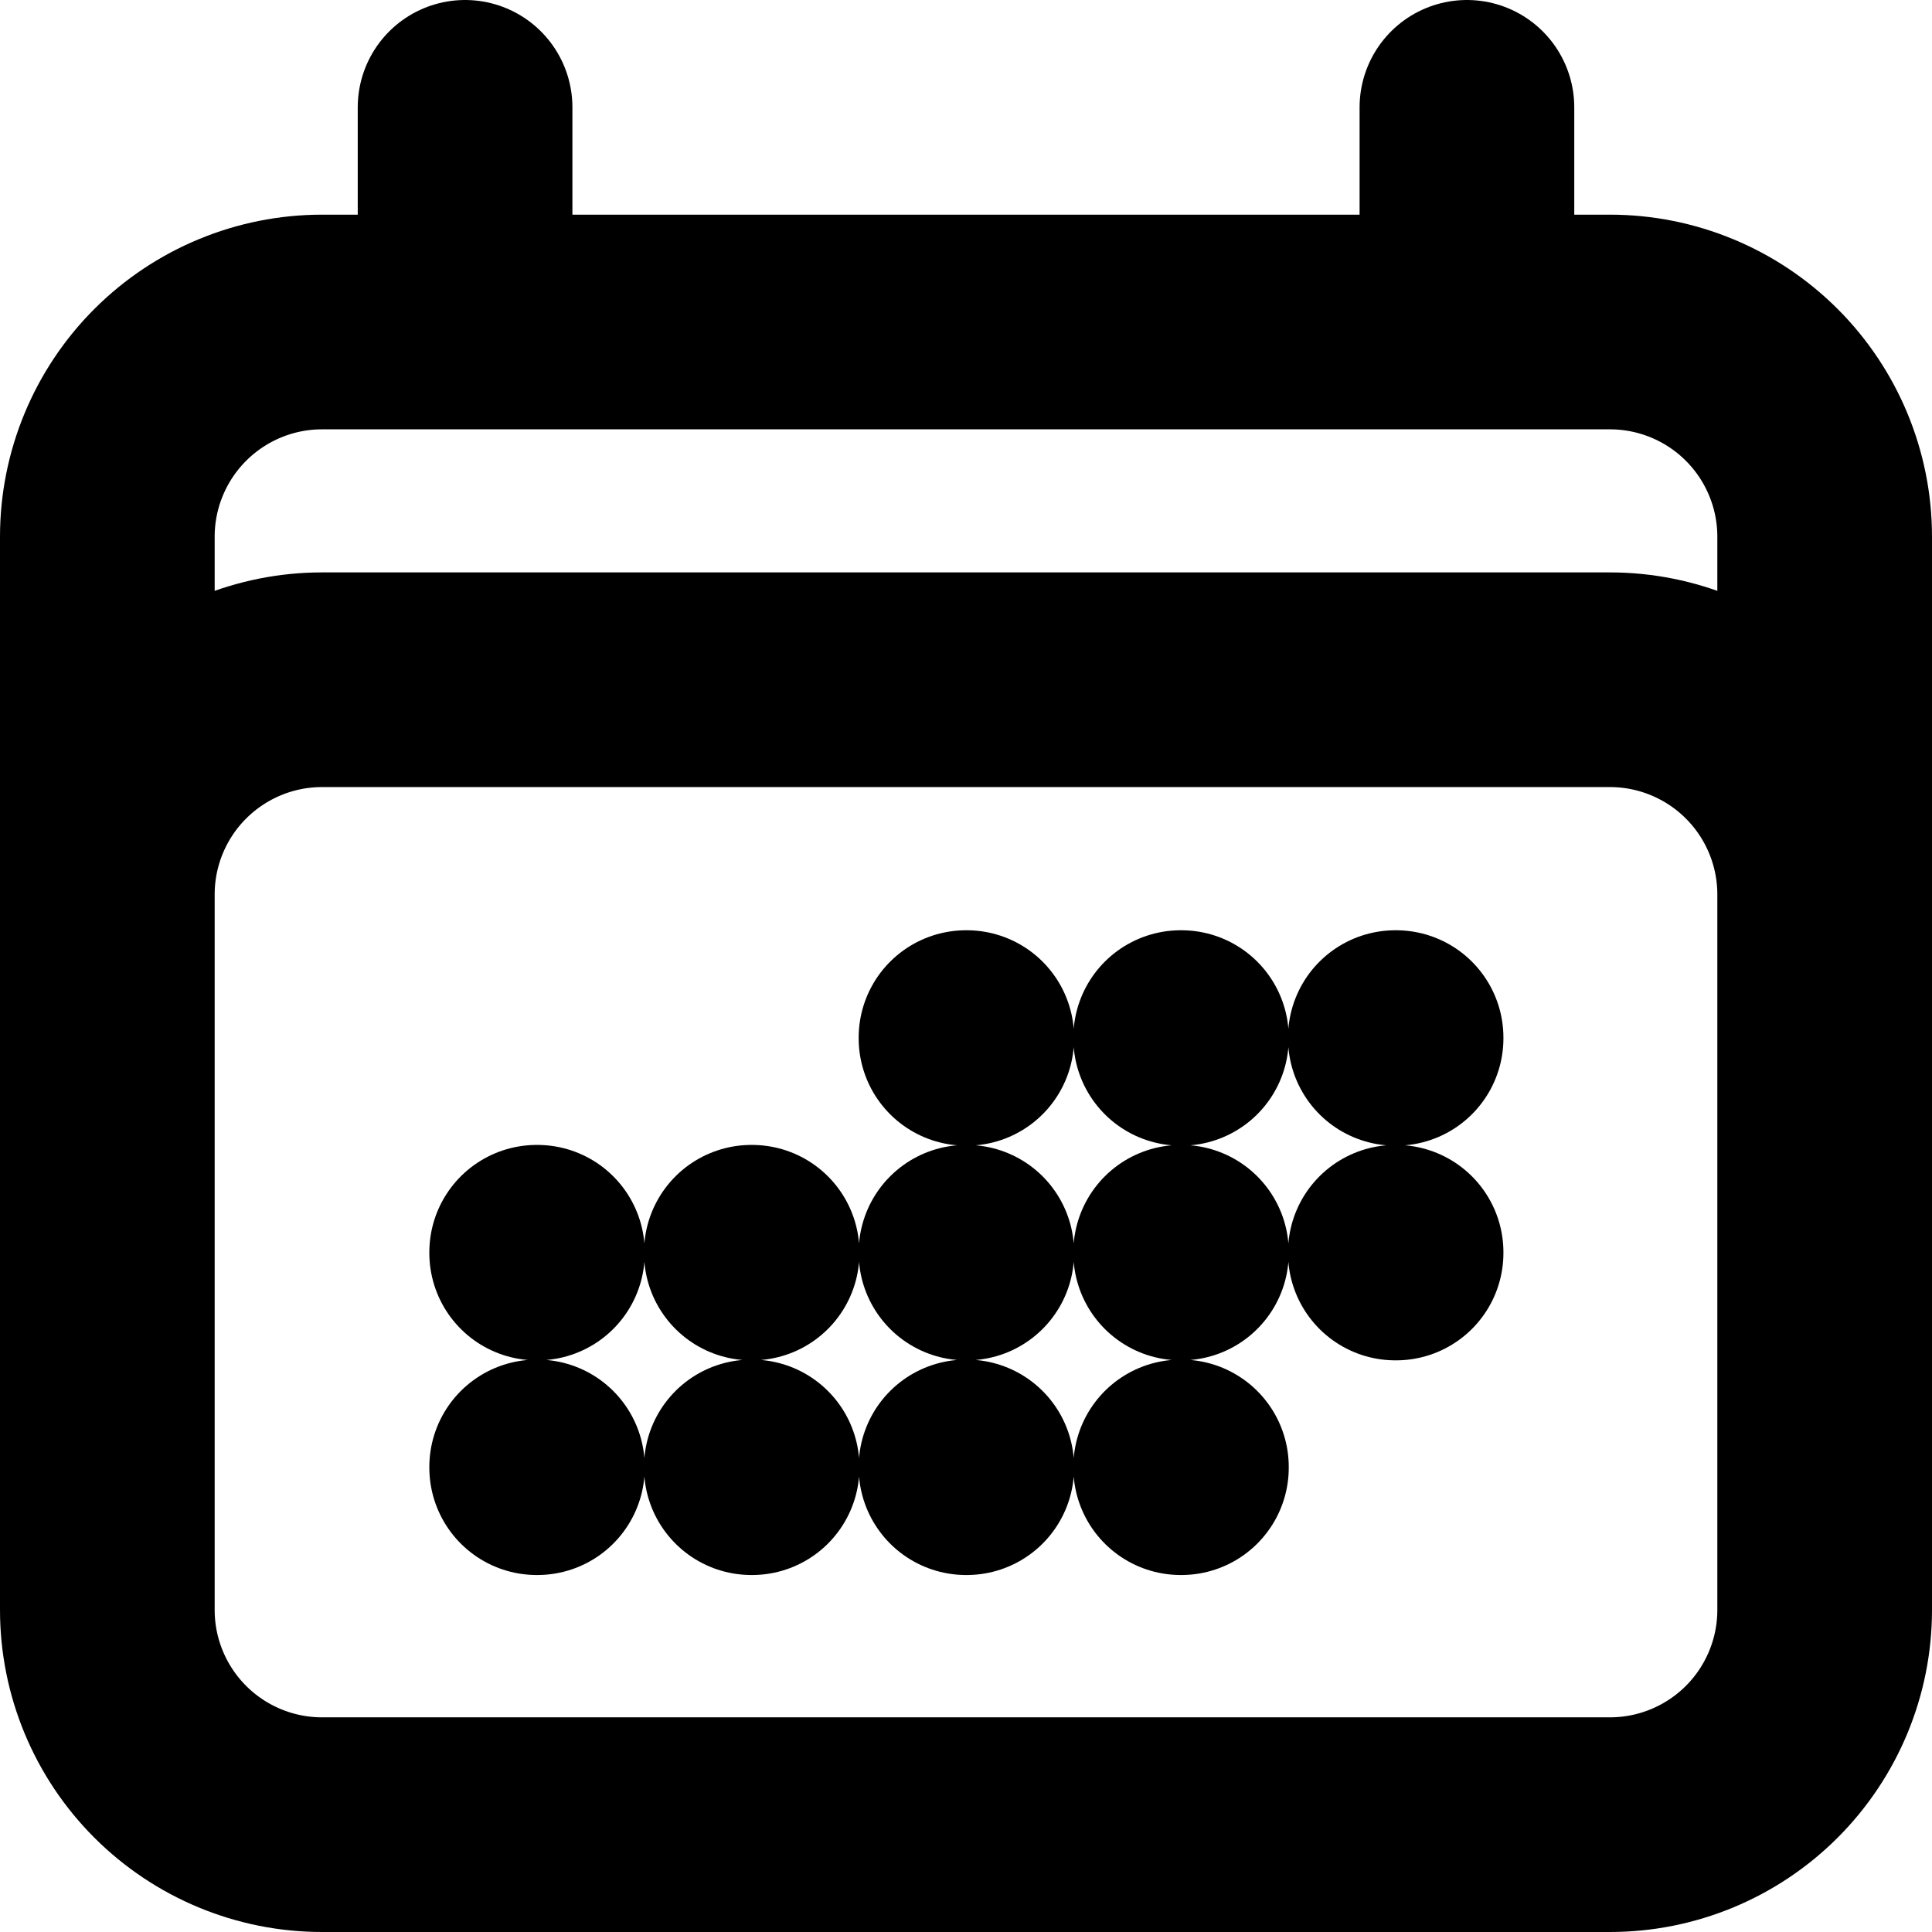
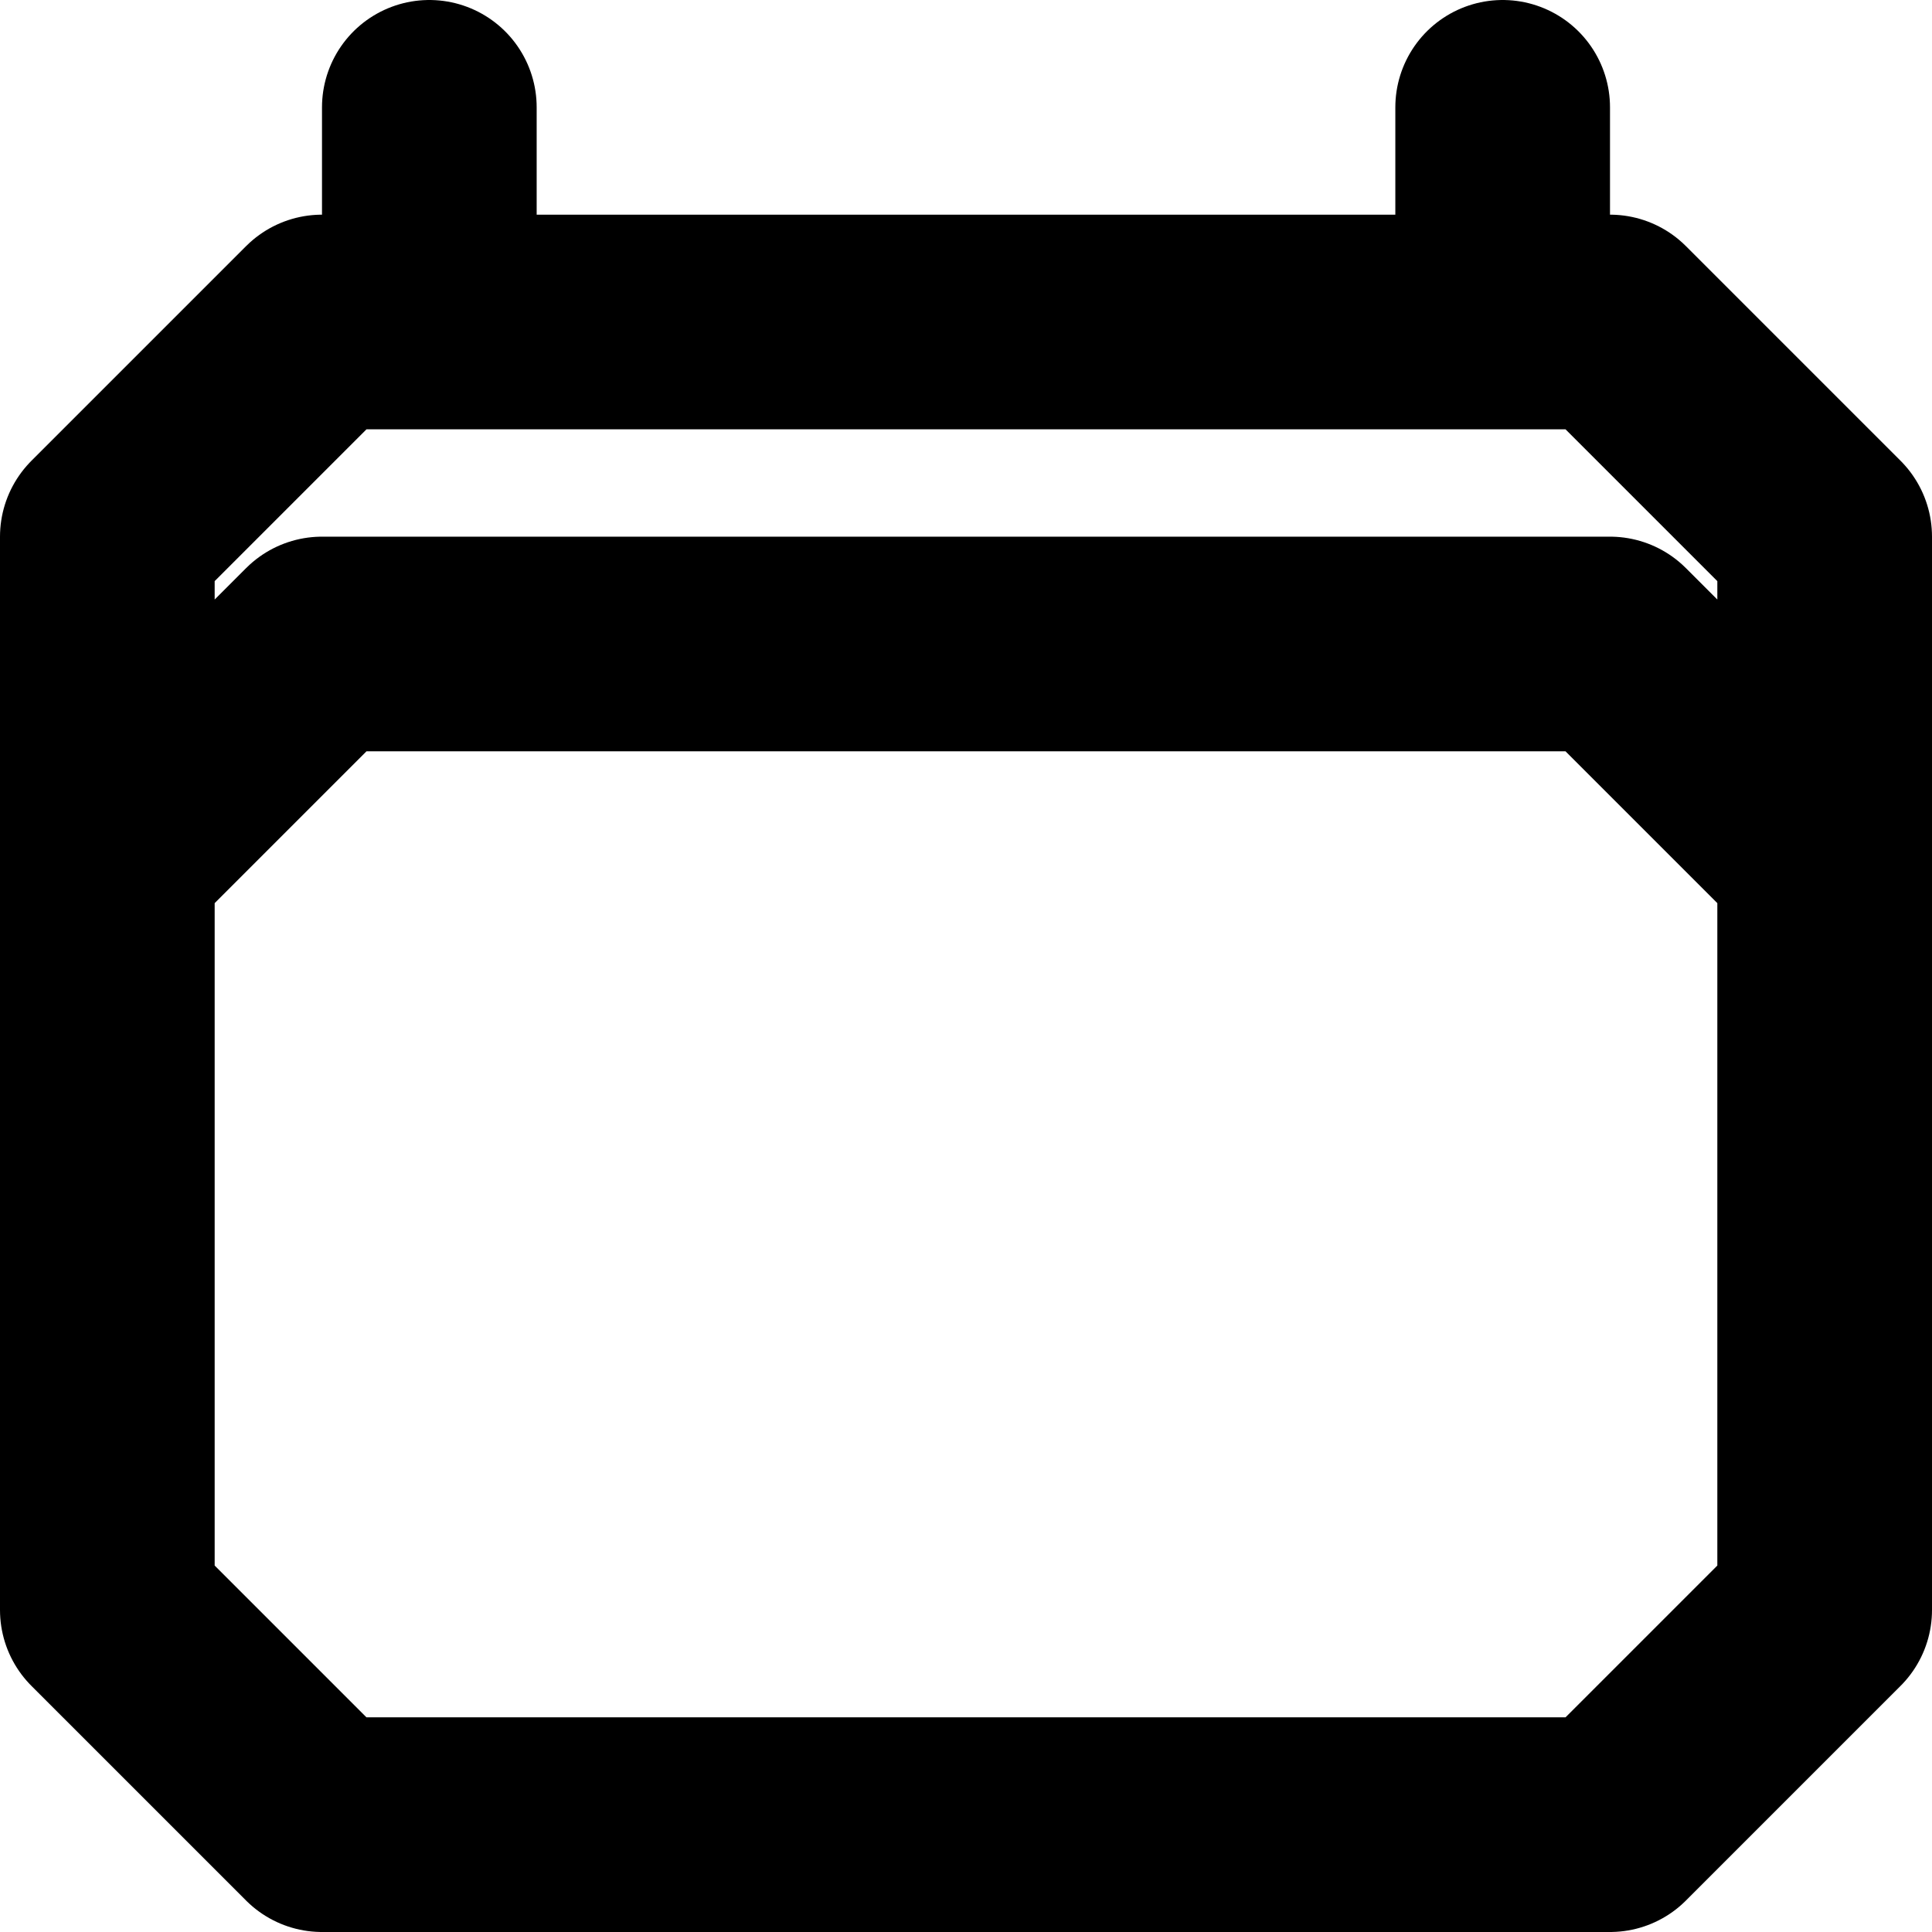
- <svg xmlns="http://www.w3.org/2000/svg" width="18" height="18" viewBox="0 0 18 18" fill="none">
-   <path d="M4.333 1V3M13.667 1V3M1 15V5C1 4.47 1.211 3.961 1.586 3.586C1.961 3.211 2.47 3 3 3H15C15.53 3 16.039 3.211 16.414 3.586C16.789 3.961 17 4.47 17 5V15M1 15C1 15.53 1.211 16.039 1.586 16.414C1.961 16.789 2.47 17 3 17H15C15.53 17 16.039 16.789 16.414 16.414C16.789 16.039 17 15.53 17 15M1 15V8.333C1 7.803 1.211 7.294 1.586 6.919C1.961 6.544 2.47 6.333 3 6.333H15C15.53 6.333 16.039 6.544 16.414 6.919C16.789 7.294 17 7.803 17 8.333V15M9 9.667H9.007V9.674H9V9.667ZM9 11.667H9.007V11.674H9V11.667ZM9 13.667H9.007V13.674H9V13.667ZM7 11.667H7.007V11.674H7V11.667ZM7 13.667H7.007V13.674H7V13.667ZM5 11.667H5.007V11.674H5V11.667ZM5 13.667H5.007V13.674H5V13.667ZM11 9.667H11.007V9.674H11V9.667ZM11 11.667H11.007V11.674H11V11.667ZM11 13.667H11.007V13.674H11V13.667ZM13 9.667H13.007V9.674H13V9.667ZM13 11.667H13.007V11.674H13V11.667Z" stroke="black" stroke-width="2" stroke-linecap="round" stroke-linejoin="round" />
+ <svg xmlns="http://www.w3.org/2000/svg" width="18" height="18" fill="none">
+   <path stroke="#000" stroke-linecap="round" stroke-linejoin="round" stroke-width="2" d="M4 1v2m10-2v2M1 15V5l2-2h12l2 2v10M1 15l2 2h12l2-2M1 15V8l2-2h12l2 2v7m-4-3" />
</svg>
